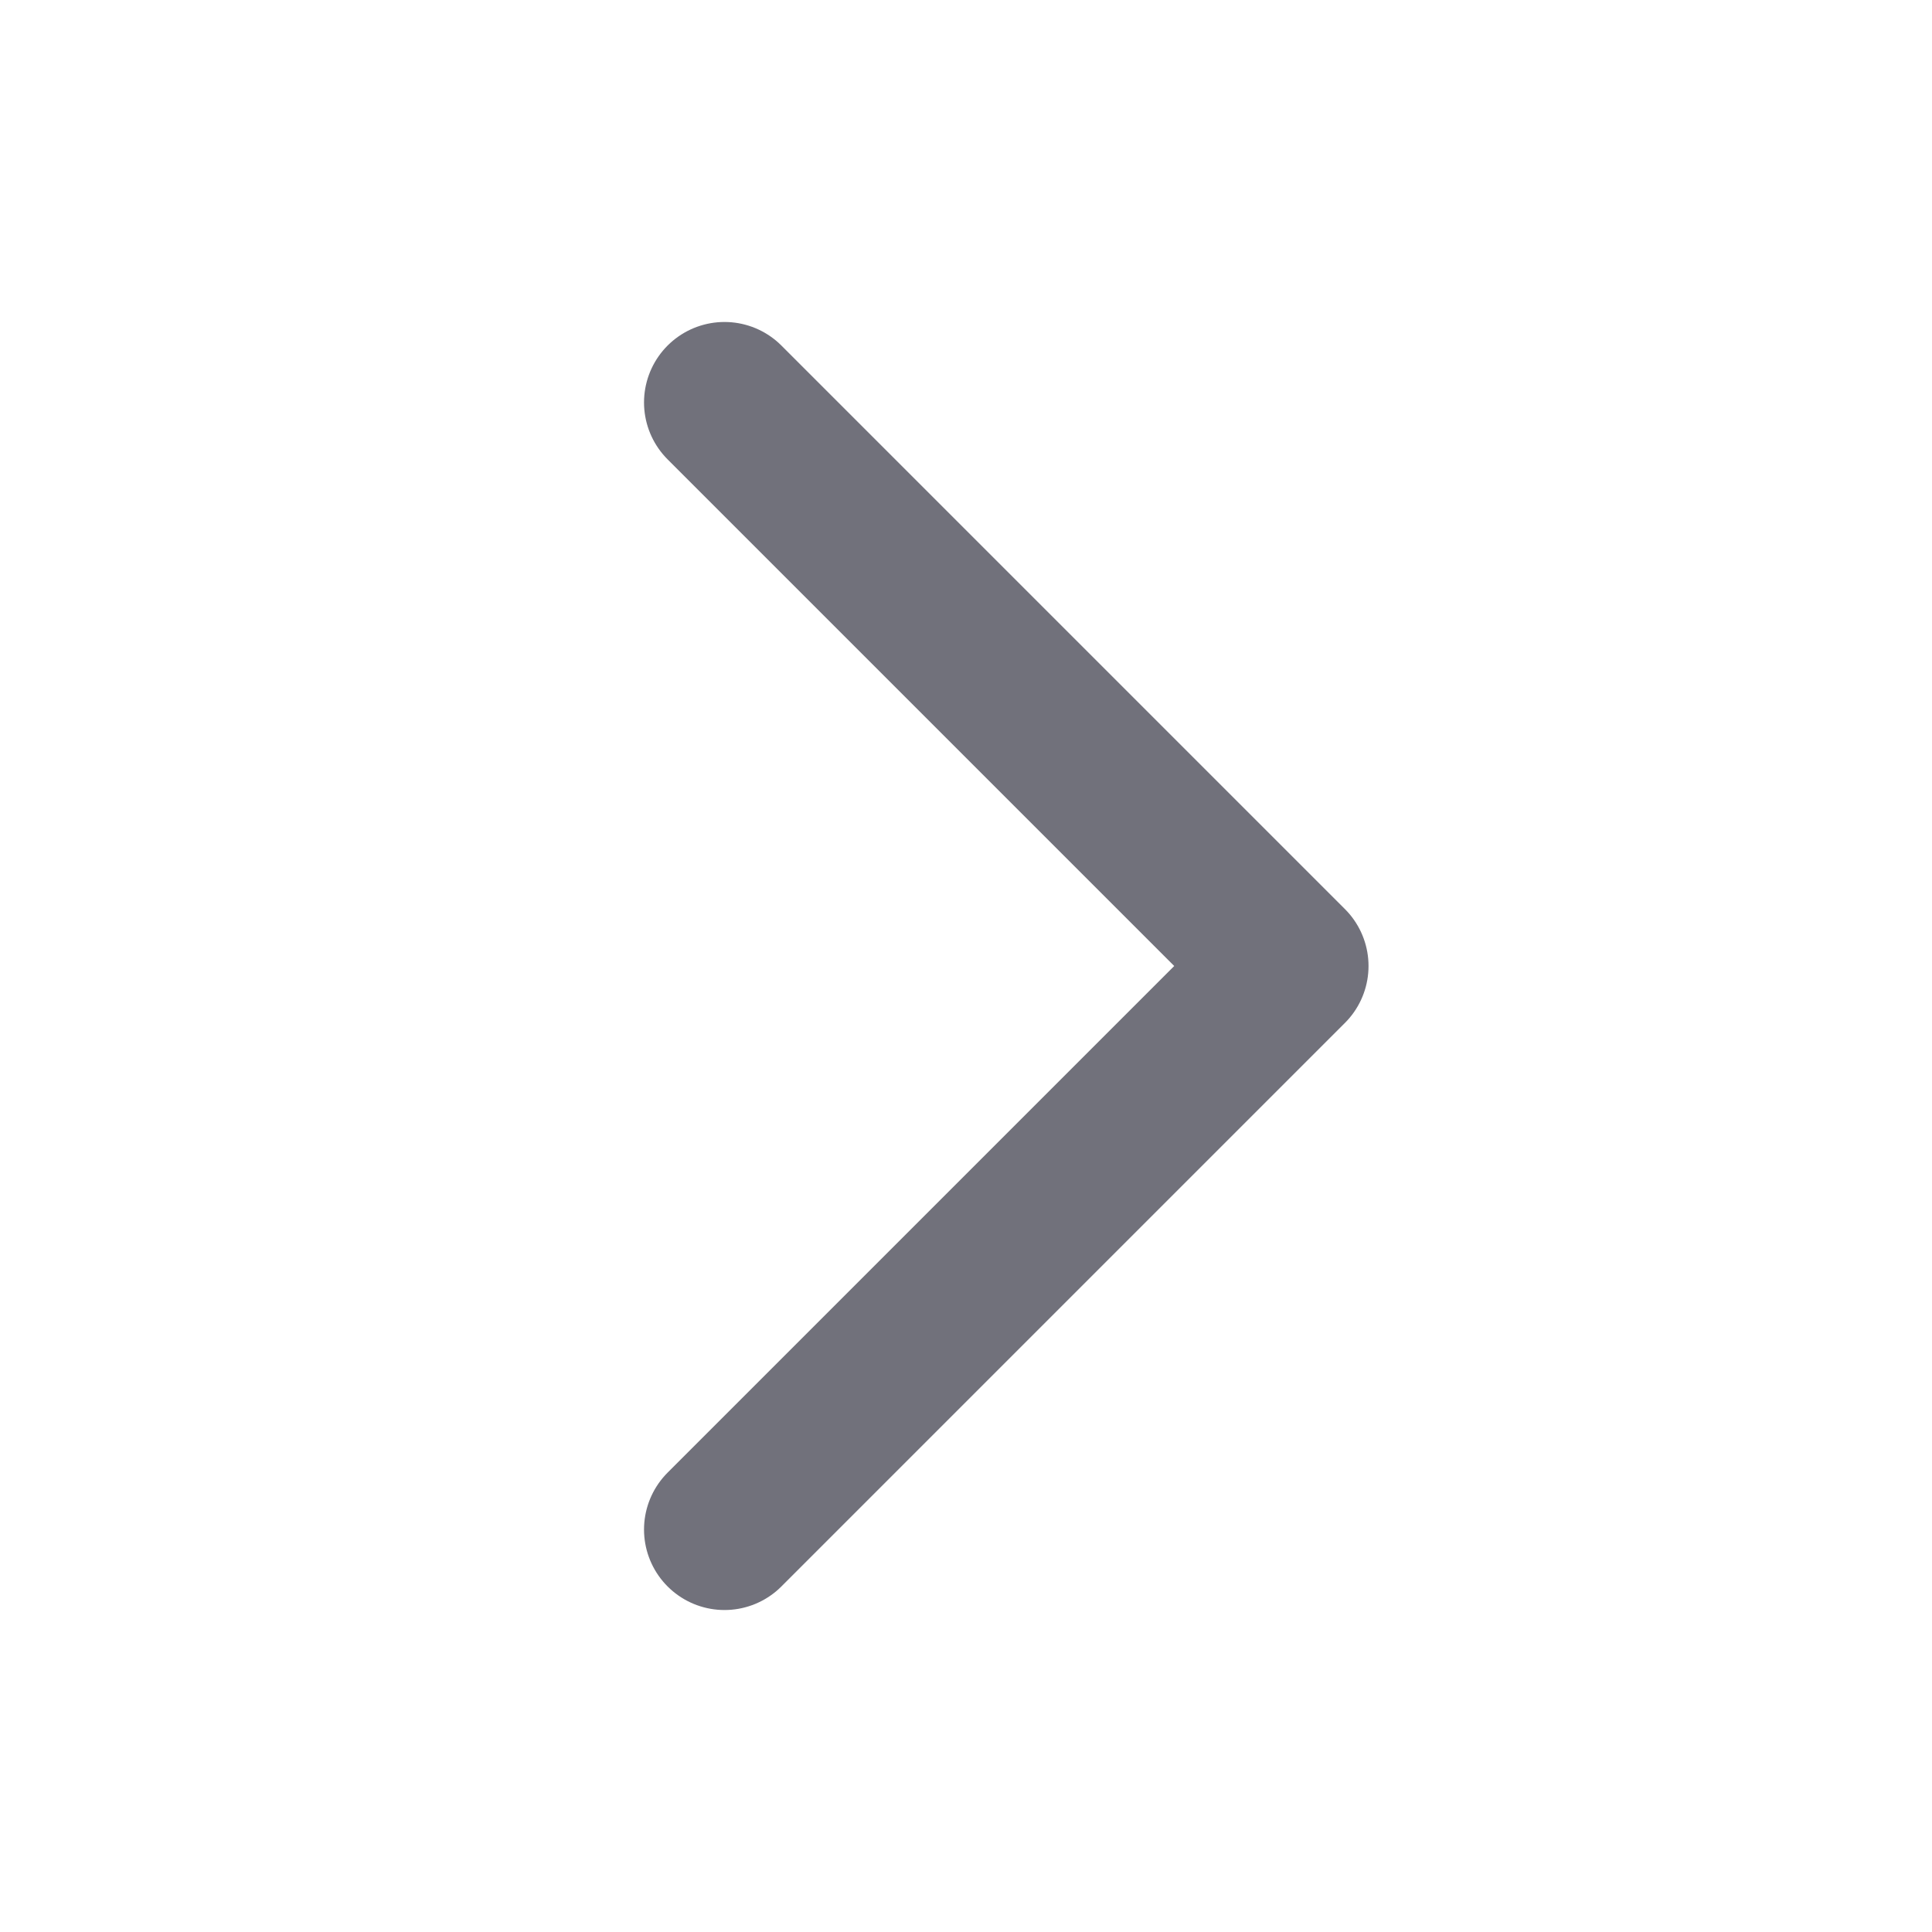
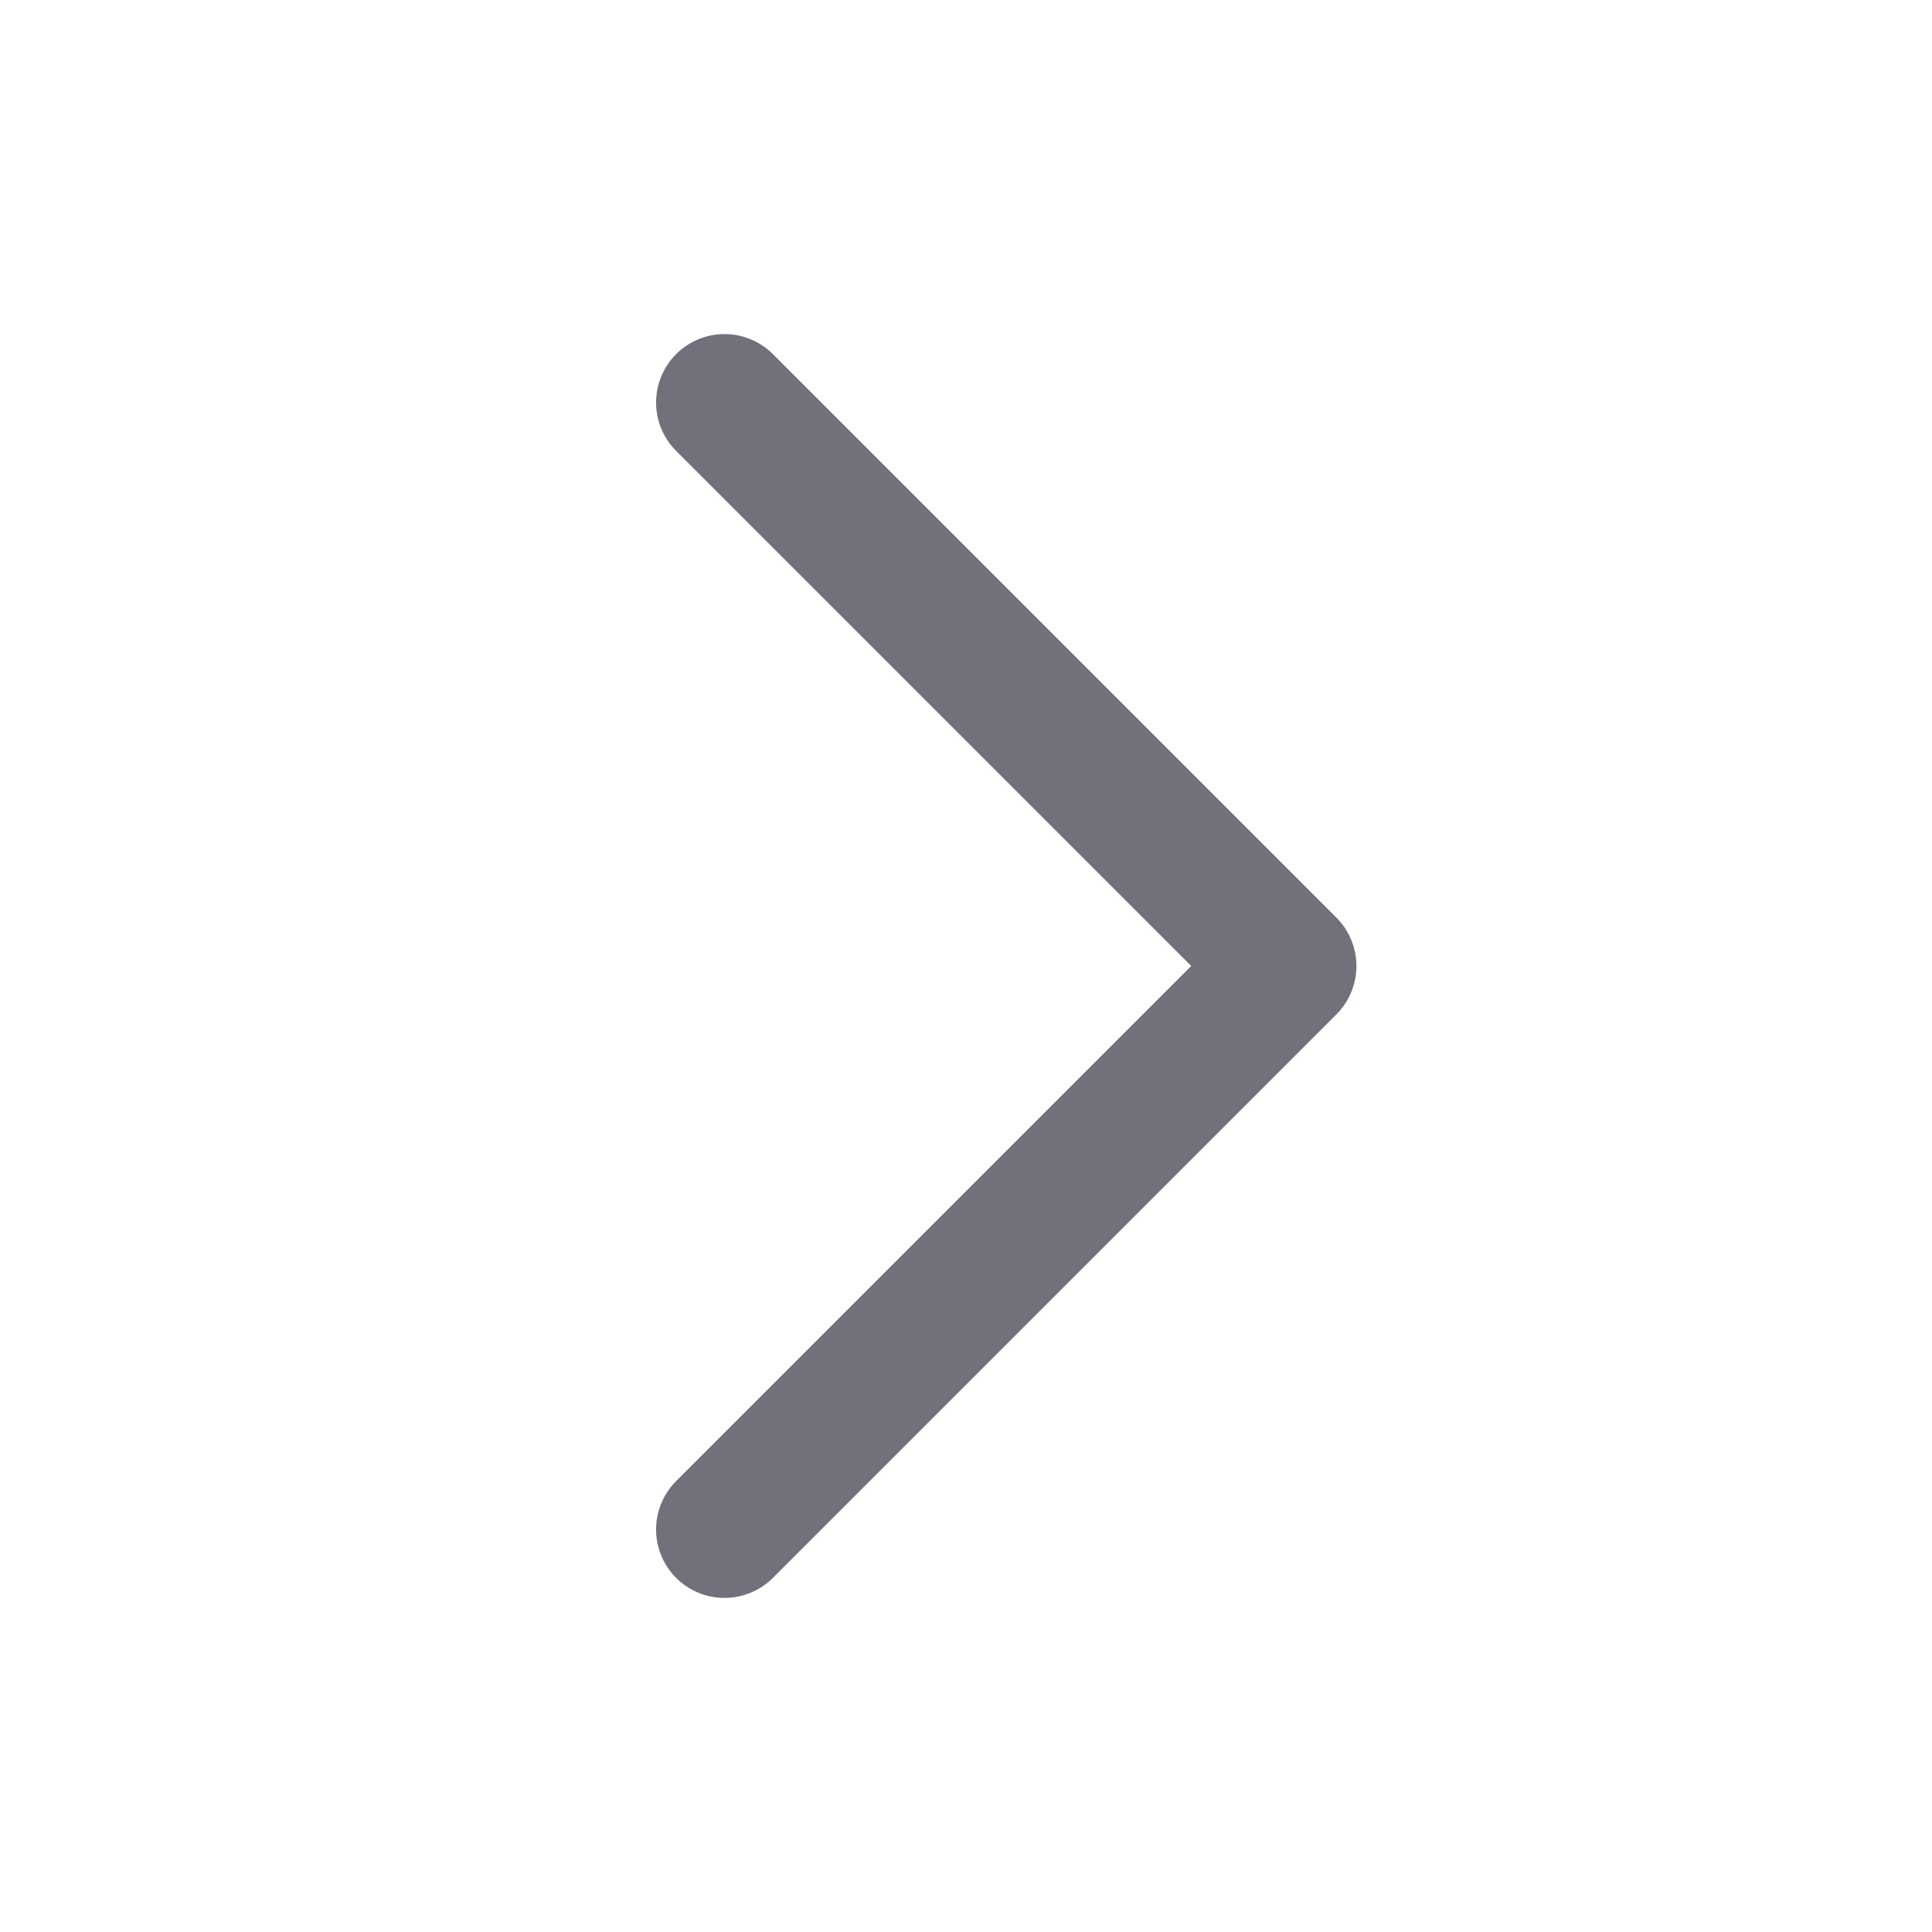
- <svg xmlns="http://www.w3.org/2000/svg" preserveAspectRatio="none" overflow="visible" style="display: block;" width="16" height="16" viewBox="0 0 16 16" fill="none">
-   <g id="Icon / chevron">
-     <path id="Vector" d="M6 3.333L10.667 8L6 12.667" stroke-width="1.333" stroke-linecap="round" stroke-linejoin="round" stroke="#71717B" />
-   </g>
+ <svg xmlns="http://www.w3.org/2000/svg" width="16" height="16" viewBox="0 0 24 24" fill="none">
+   <path d="m9 5 7 7-7 7" stroke="#71717B" stroke-width="1.7" stroke-linecap="round" stroke-linejoin="round" />
</svg>
